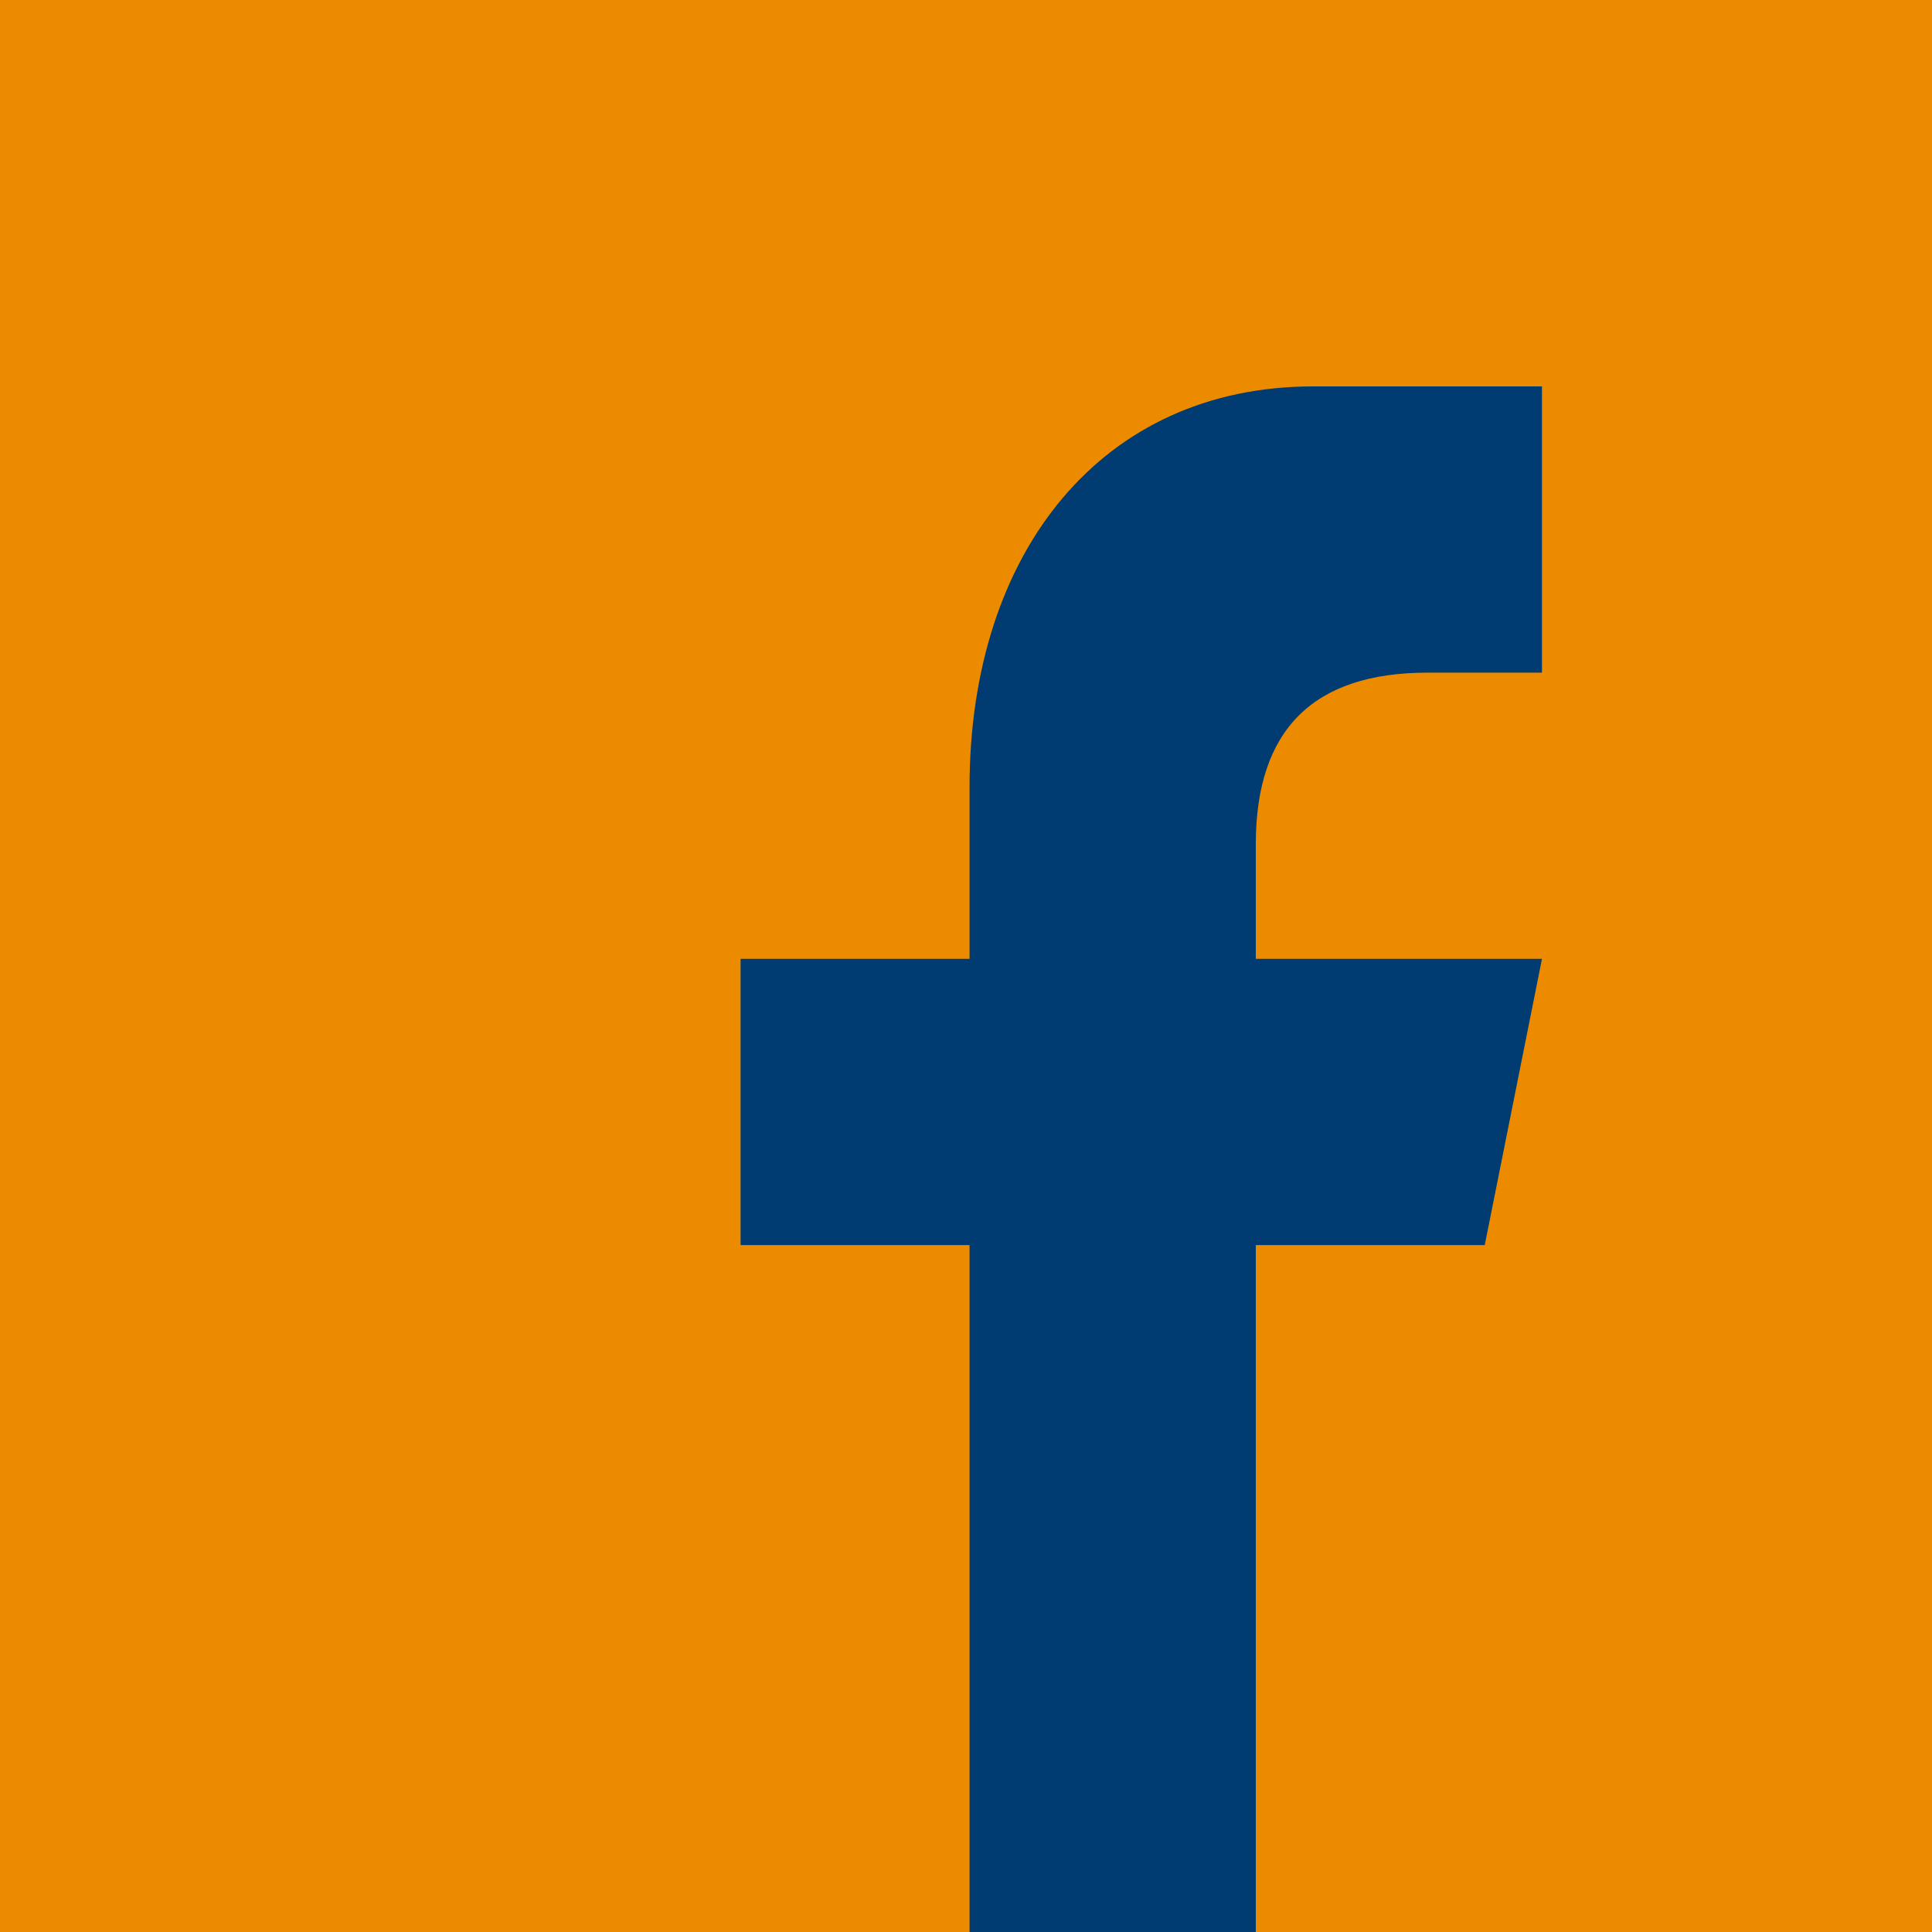
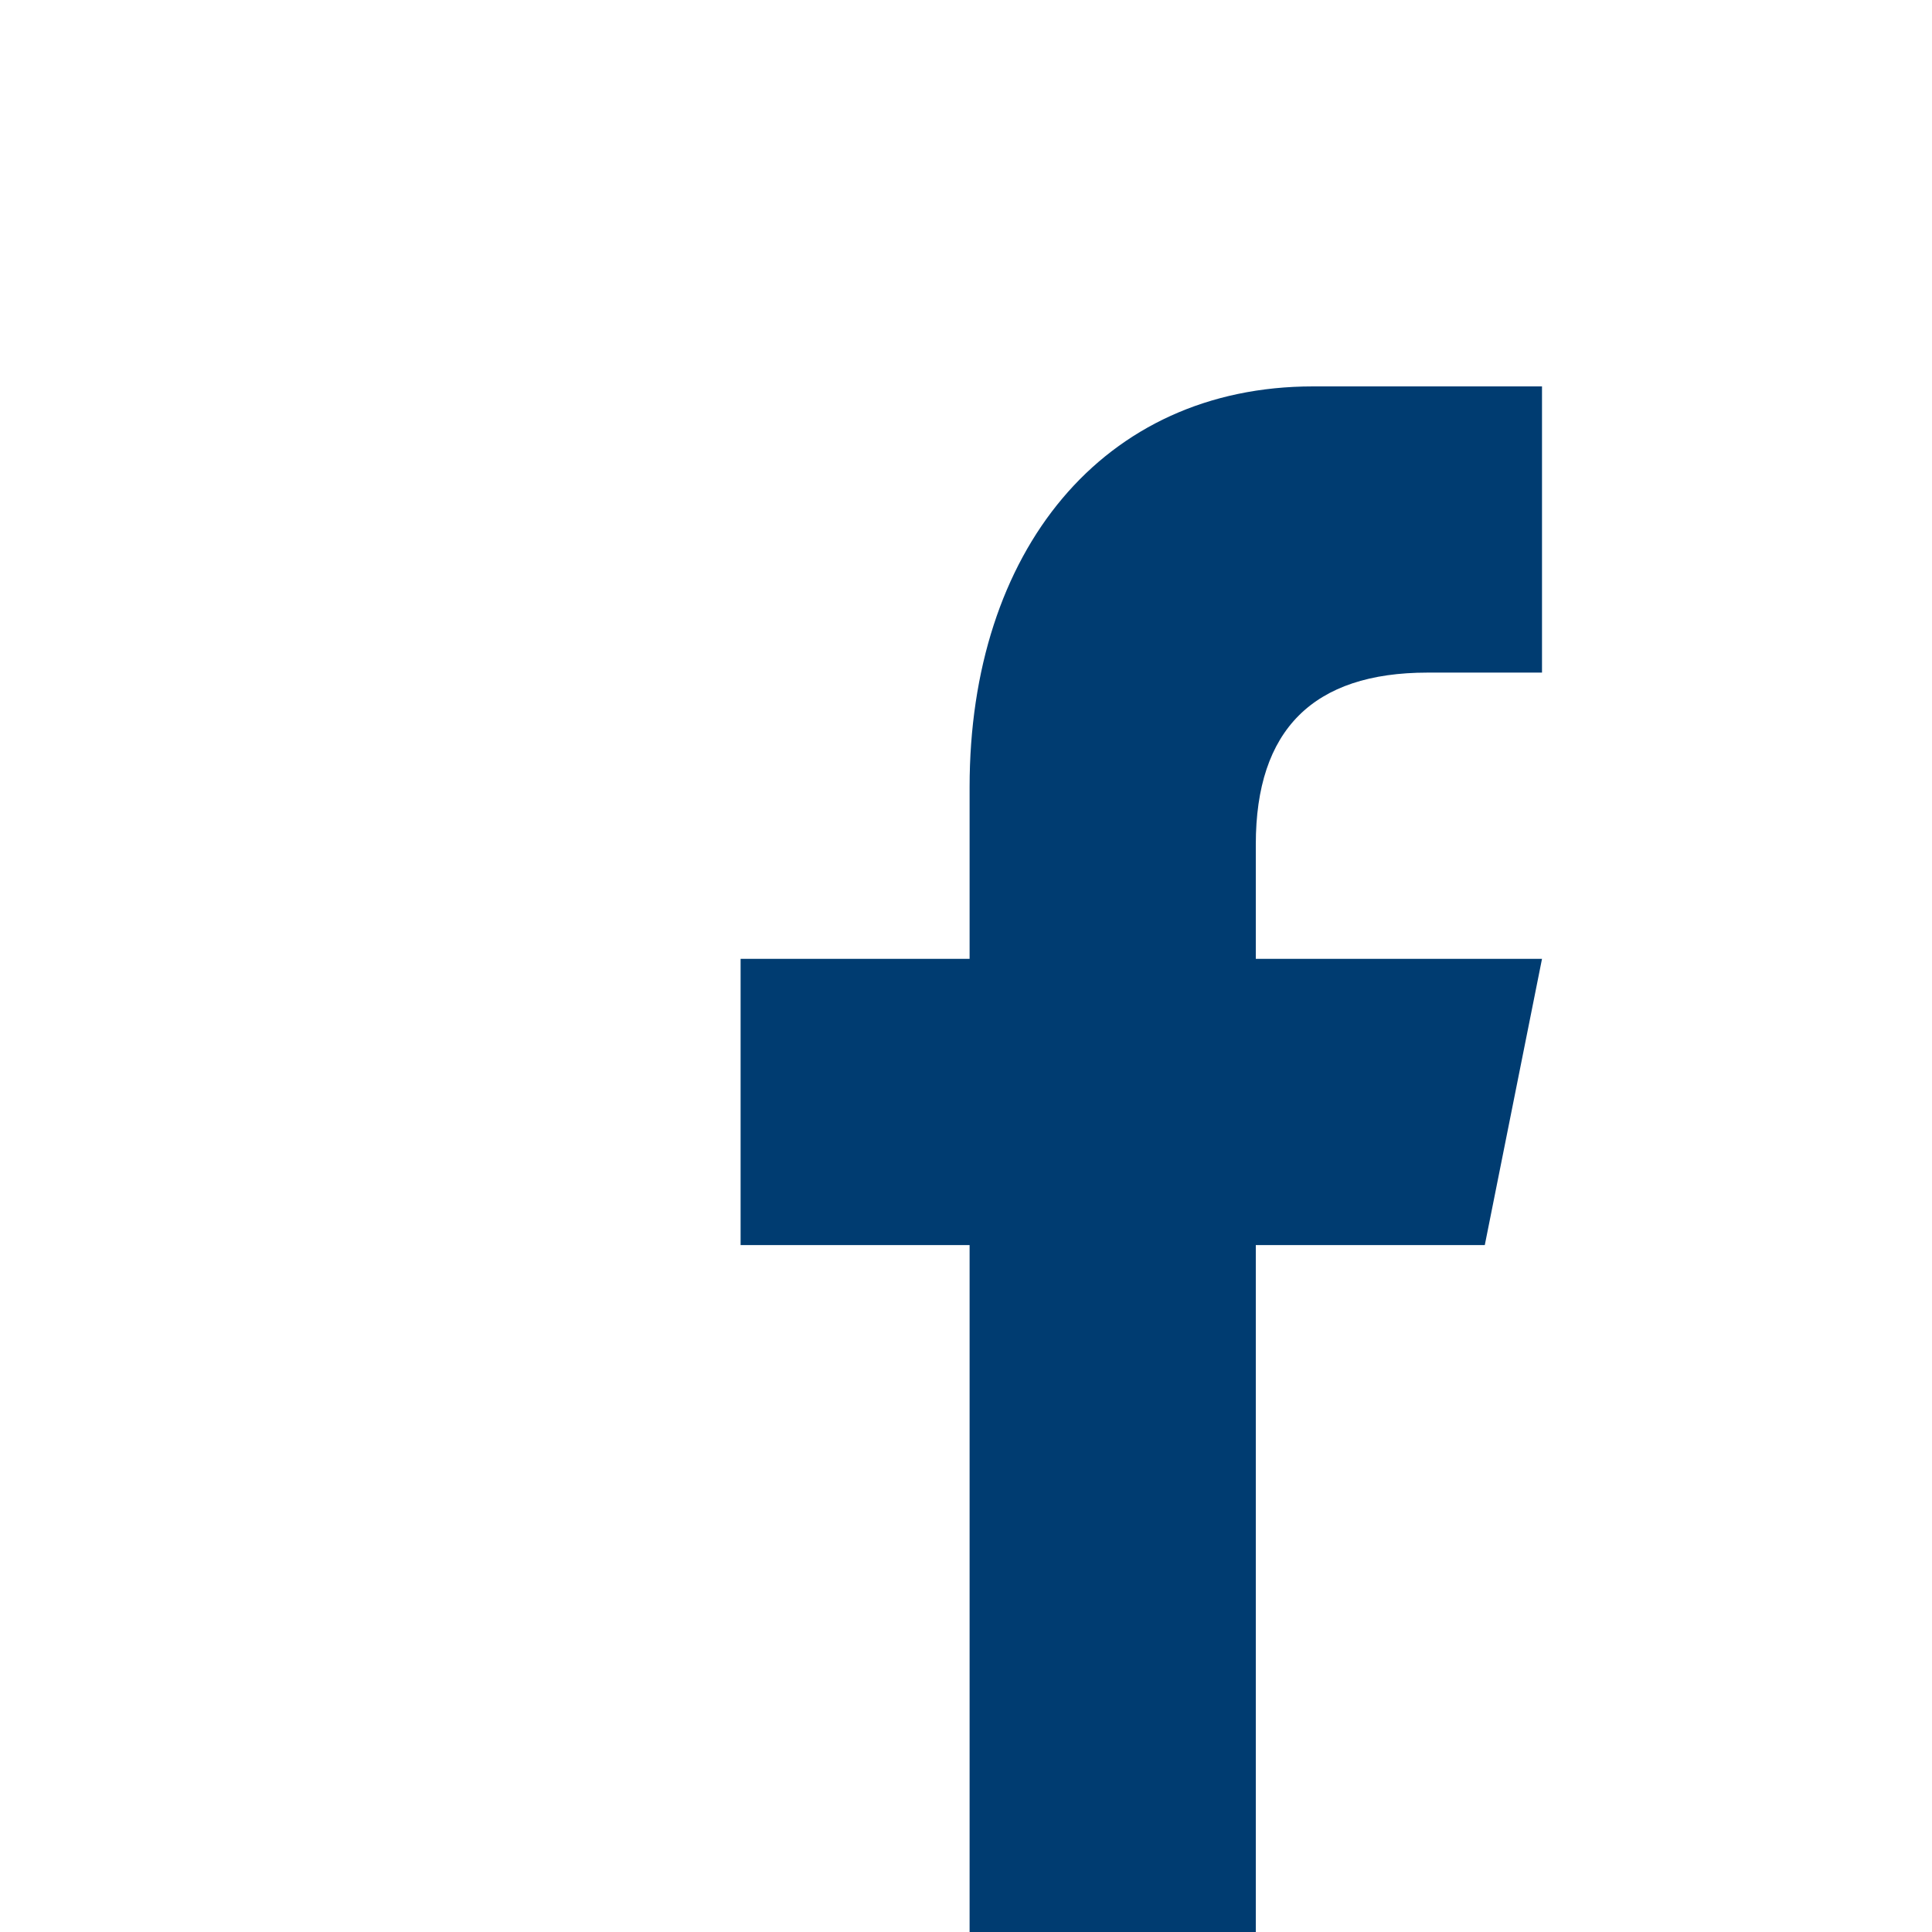
- <svg xmlns="http://www.w3.org/2000/svg" width="24" height="24" viewBox="0 0 24 24" fill="none">
-   <rect width="24" height="24" fill="#ED8B00" />
-   <path d="M15.6 24V15.467H18.444L19.155 11.911H15.6V10.489C15.6 9.067 16.312 8.356 17.733 8.356H19.155V4.8C18.444 4.8 17.562 4.8 16.311 4.8C13.697 4.8 12.044 6.849 12.044 9.778V11.911H9.2V15.467H12.044V24H15.6Z" fill="#003C71" />
+ <svg xmlns="http://www.w3.org/2000/svg" width="36" height="36" viewBox="0 0 36 36" fill="none">
+   <rect width="36" height="36" fill="white" />
+   <path d="M23.4 36V23.2H27.667L28.733 17.867H23.4V15.733C23.4 13.6 24.469 12.533 26.6 12.533H28.733V7.2C27.667 7.2 26.344 7.2 24.467 7.2C20.547 7.2 18.067 10.273 18.067 14.667V17.867H13.8V23.2H18.067V36H23.4Z" fill="#003C71" />
</svg>
